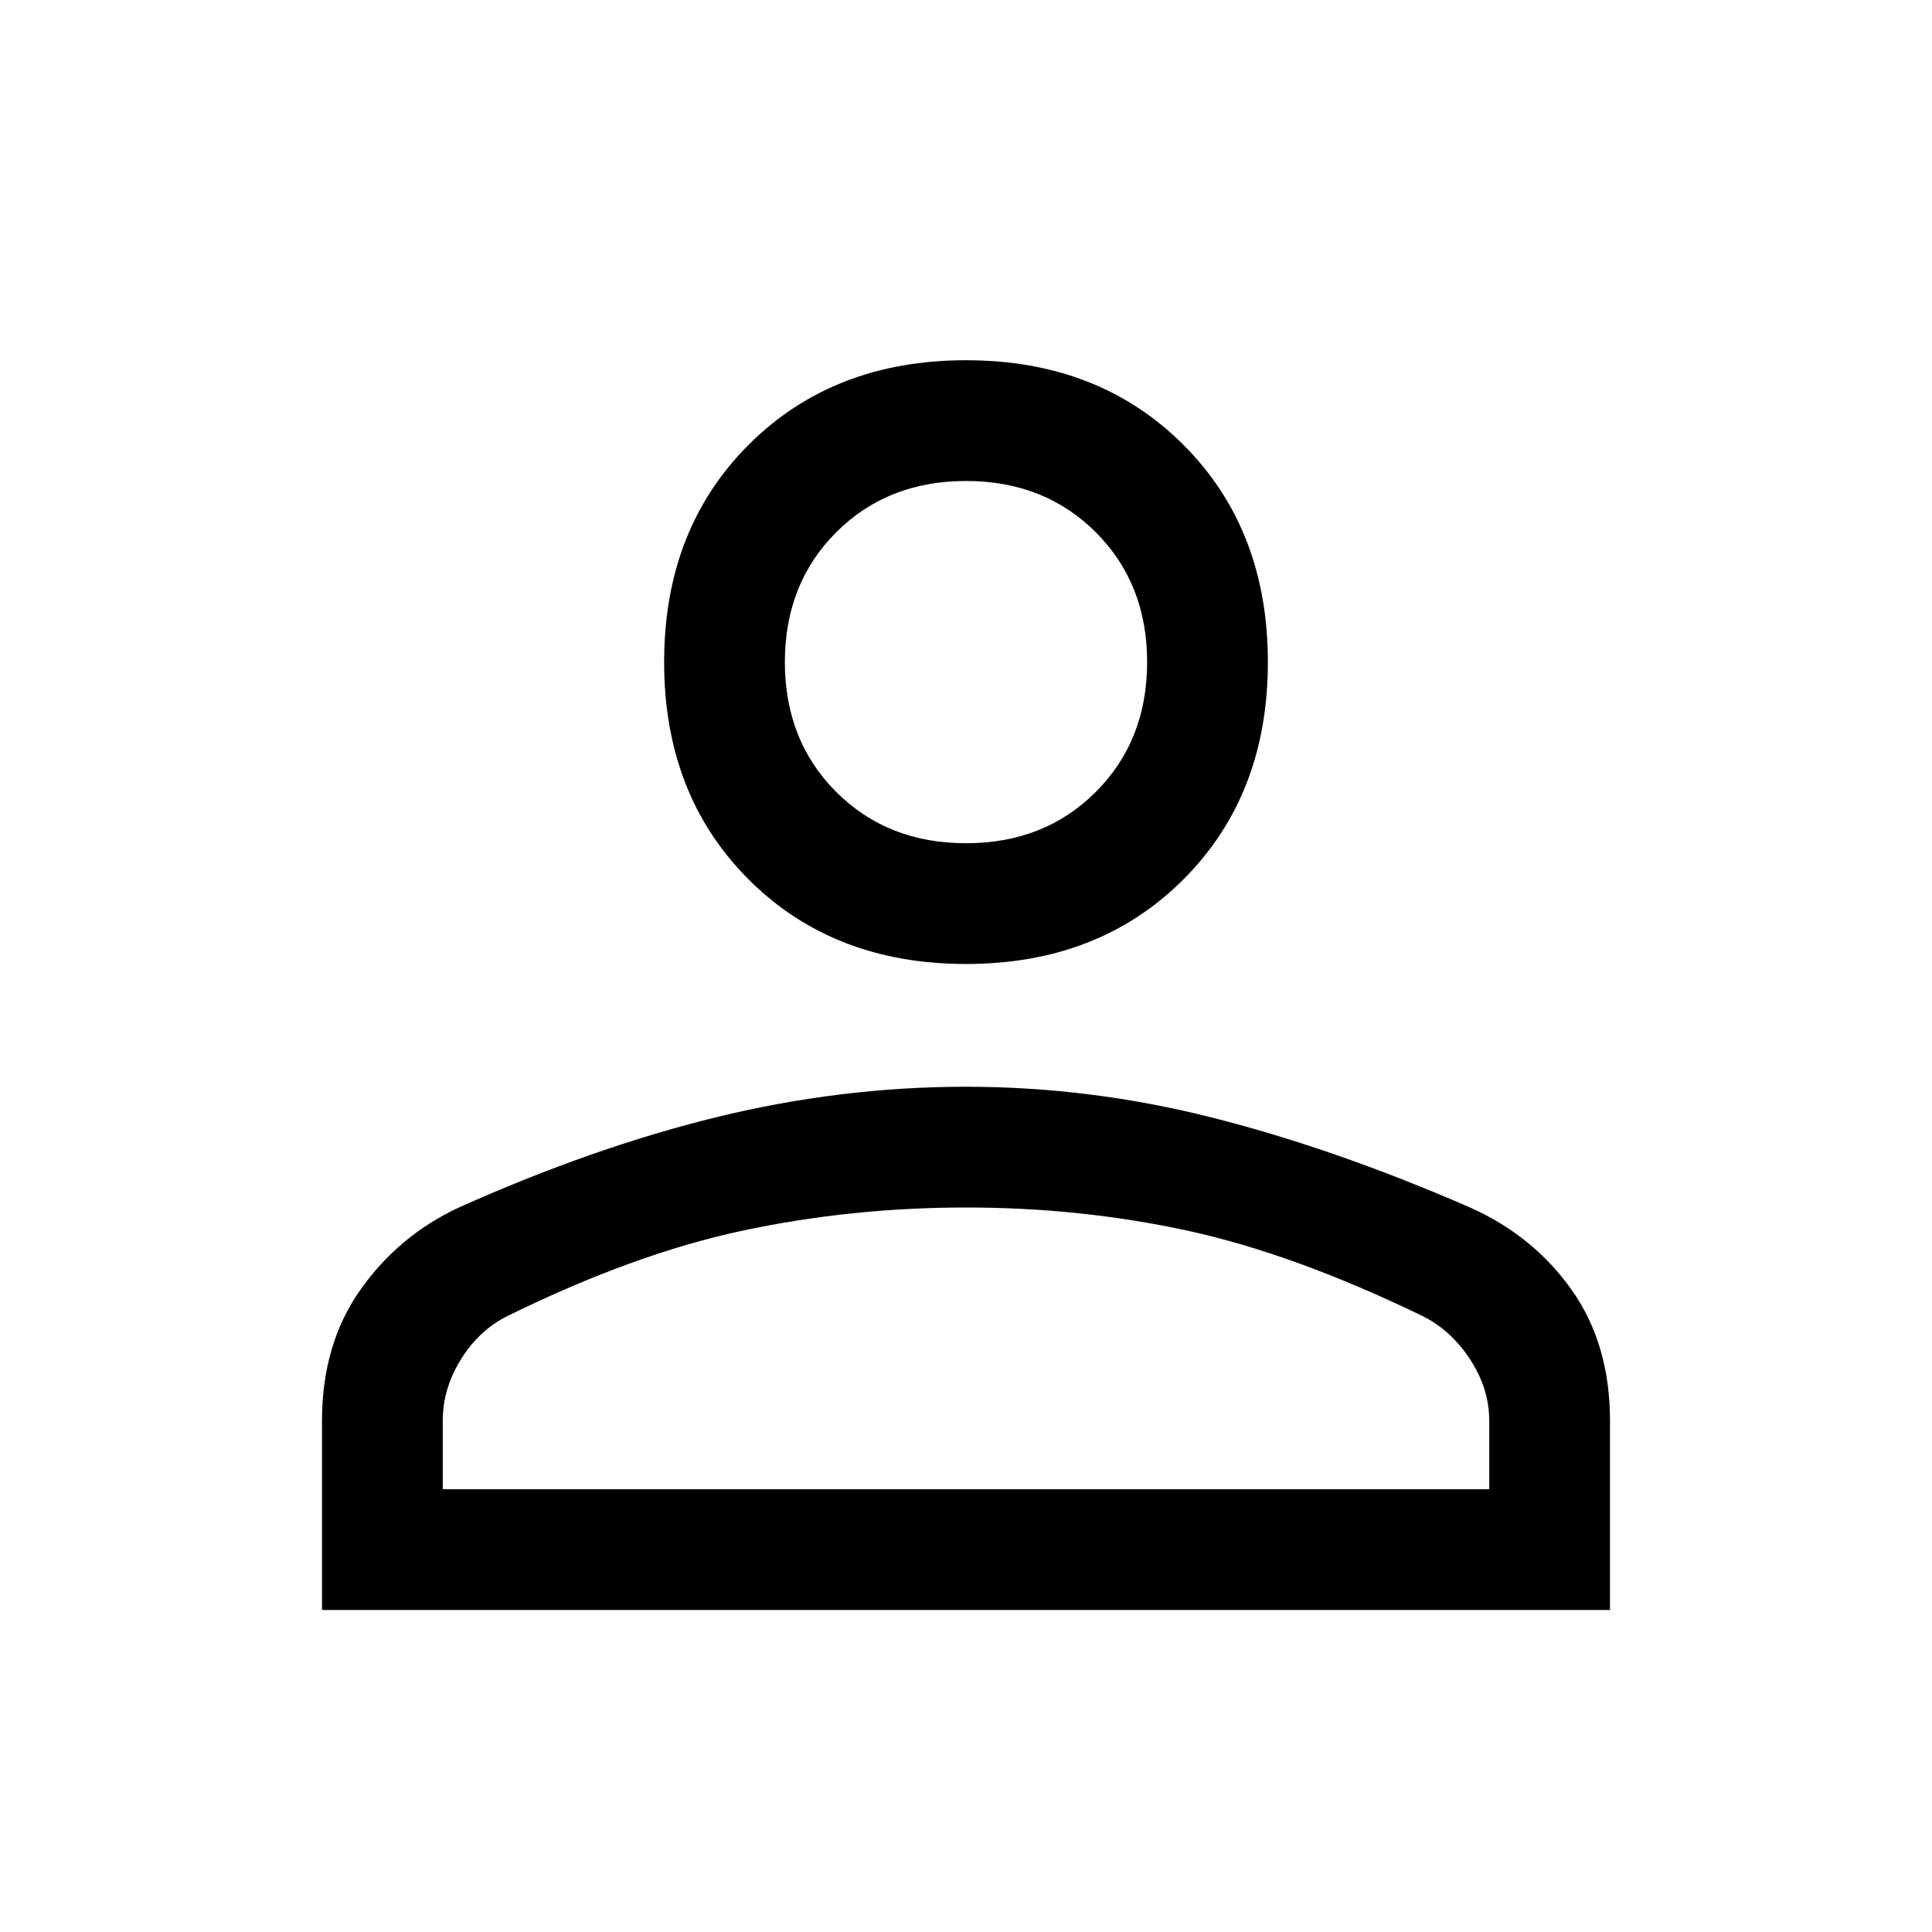
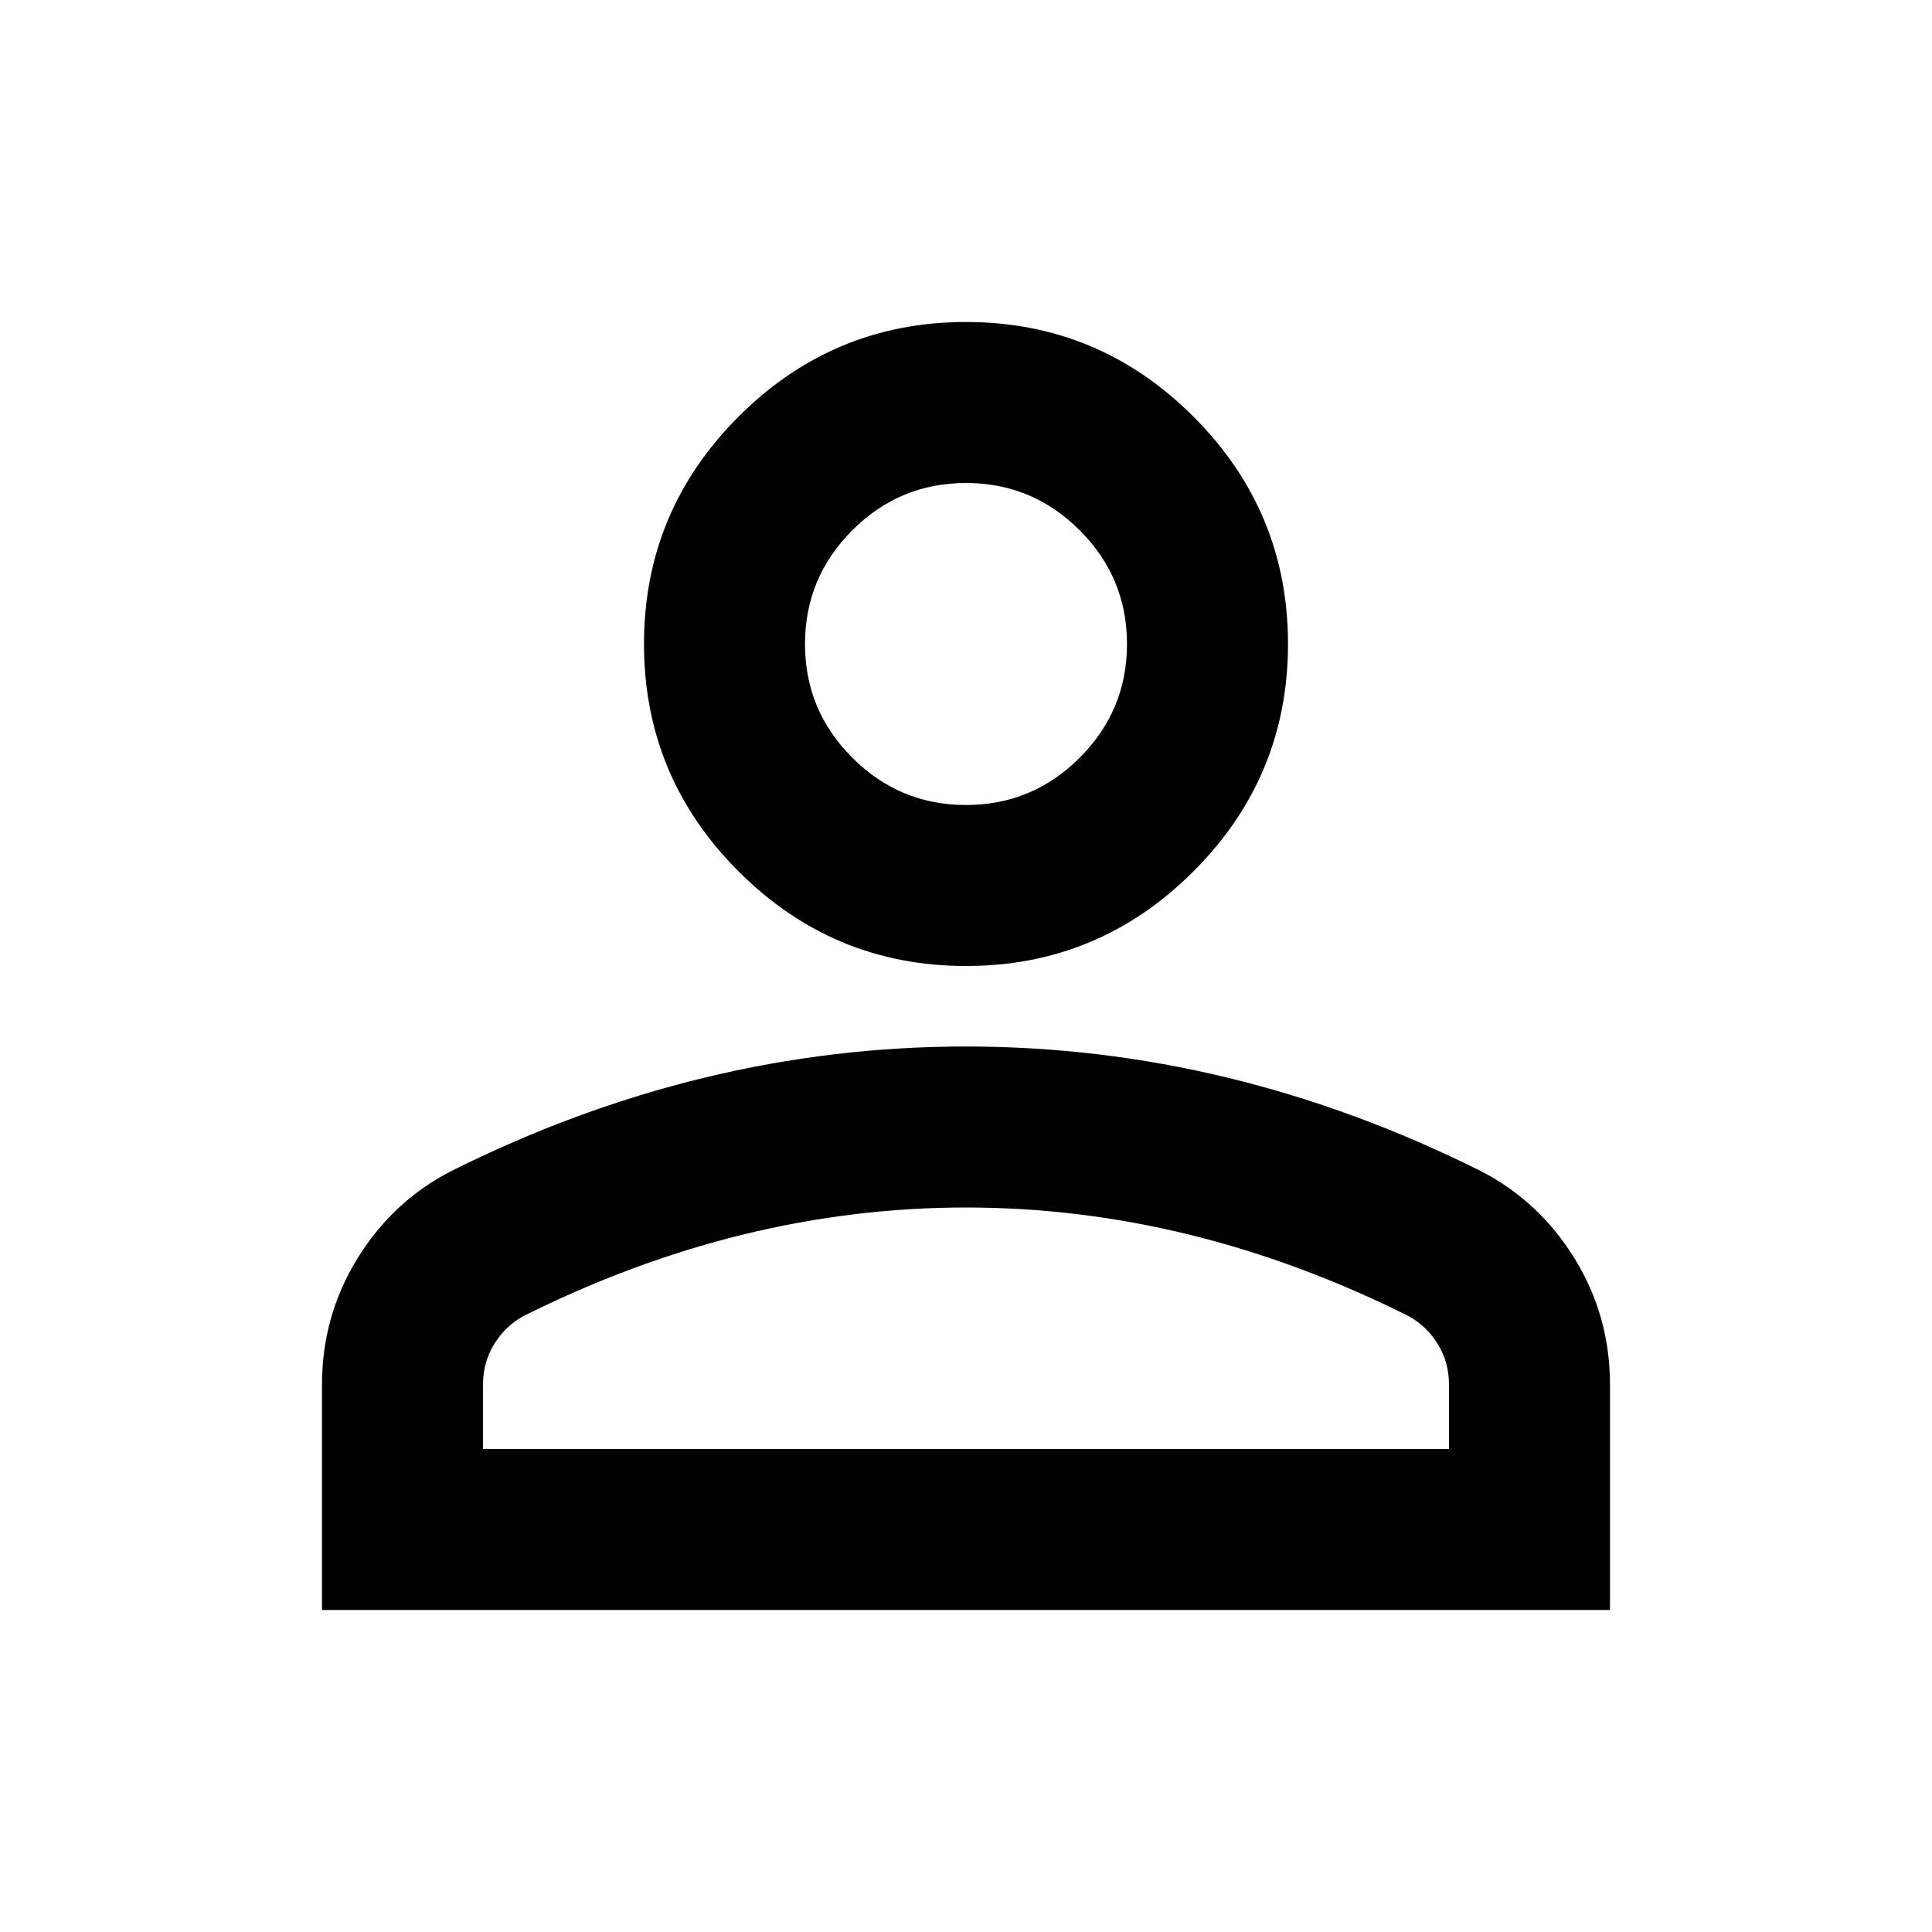
- <svg xmlns="http://www.w3.org/2000/svg" width="48" height="48" viewBox="0 -960 960 960">
-   <path d="M480-481q-66 0-108-42t-42-108q0-66 42-108t108-42q66 0 108 42t42 108q0 66-42 108t-108 42ZM160-160v-94q0-38 19-65t49-41q67-30 128.5-45T480-420q62 0 123 15.5t127.92 44.69q31.3 14.13 50.19 40.97Q800-292 800-254v94H160Zm60-60h520v-34q0-16-9.5-30.5T707-306q-64-31-117-42.5T480-360q-57 0-111 11.5T252-306q-14 7-23 21.5t-9 30.5v34Zm260-321q39 0 64.5-25.5T570-631q0-39-25.5-64.5T480-721q-39 0-64.5 25.5T390-631q0 39 25.5 64.5T480-541Zm0-90Zm0 411Z" />
+ <svg xmlns="http://www.w3.org/2000/svg" viewBox="0 -960 960 960" width="48" height="48">
+   <path d="M367-527q-47-47-47-113t47-113q47-47 113-47t113 47q47 47 47 113t-47 113q-47 47-113 47t-113-47ZM160-160v-112q0-34 17.5-62.5T224-378q62-31 126-46.5T480-440q66 0 130 15.5T736-378q29 15 46.5 43.5T800-272v112H160Zm80-80h480v-32q0-11-5.5-20T700-306q-54-27-109-40.5T480-360q-56 0-111 13.5T260-306q-9 5-14.5 14t-5.5 20v32Zm296.5-343.5Q560-607 560-640t-23.5-56.5Q513-720 480-720t-56.5 23.5Q400-673 400-640t23.5 56.5Q447-560 480-560t56.5-23.5ZM480-640Zm0 400Z" />
</svg>
